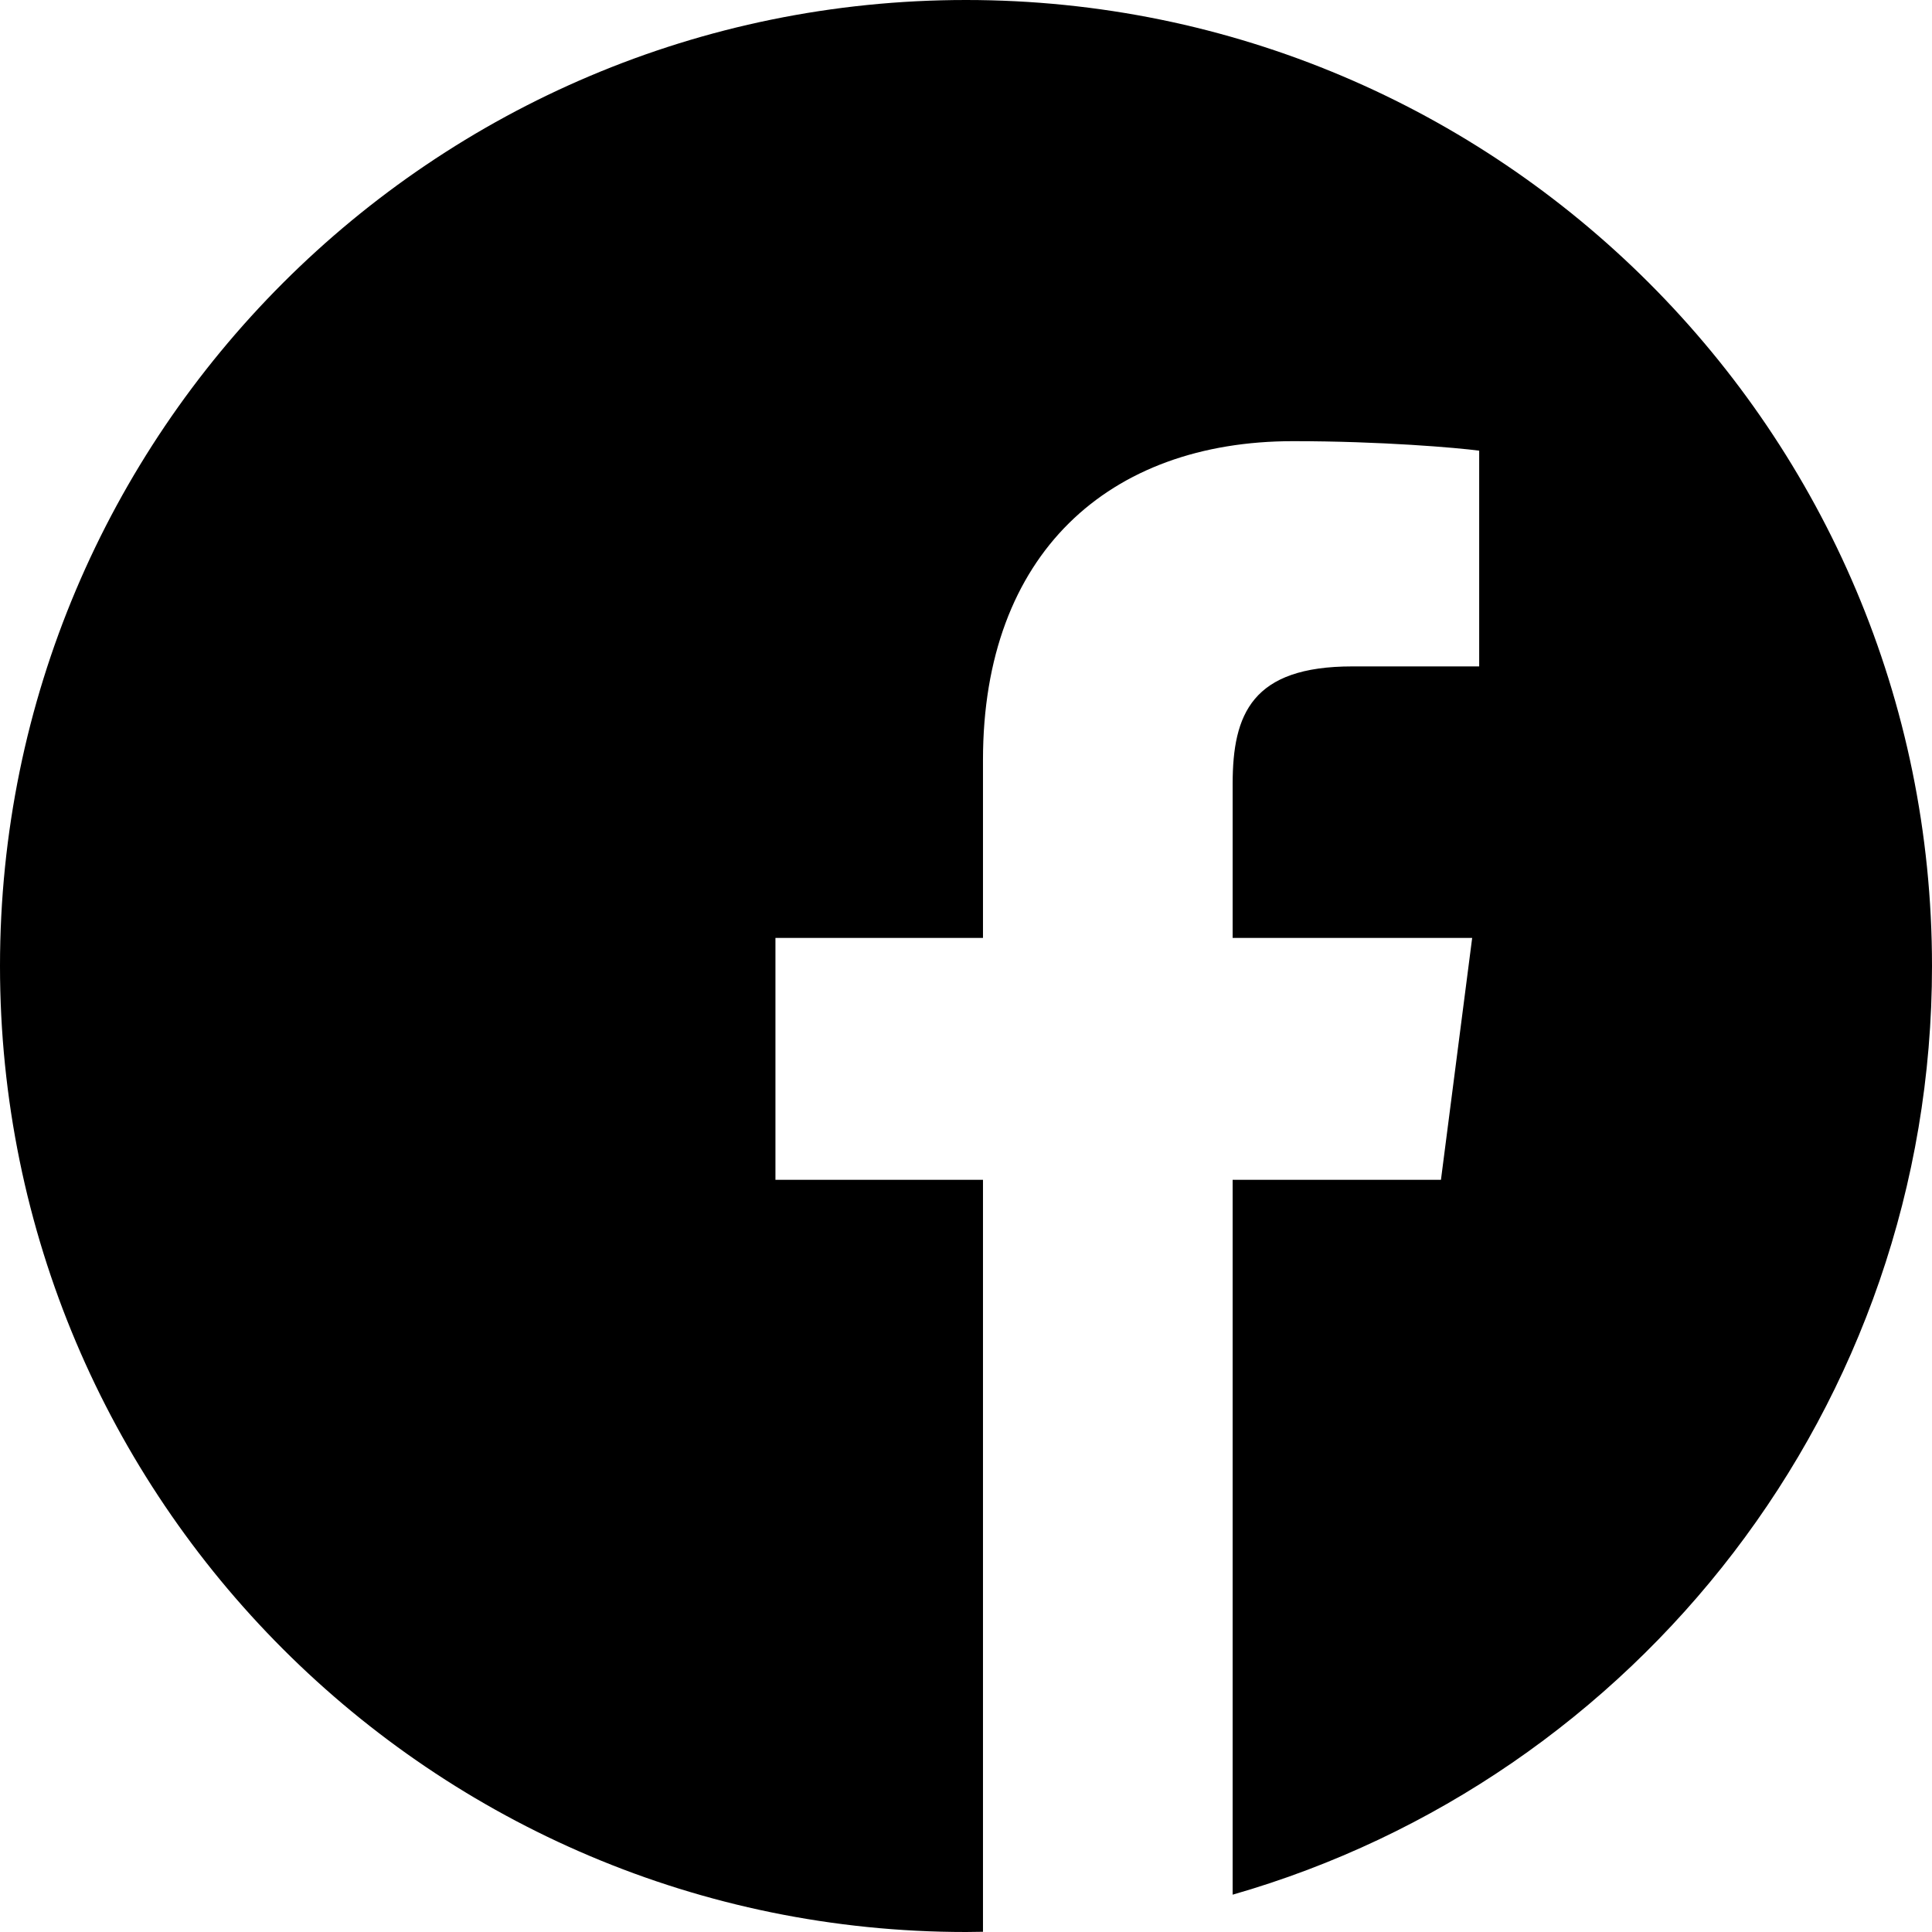
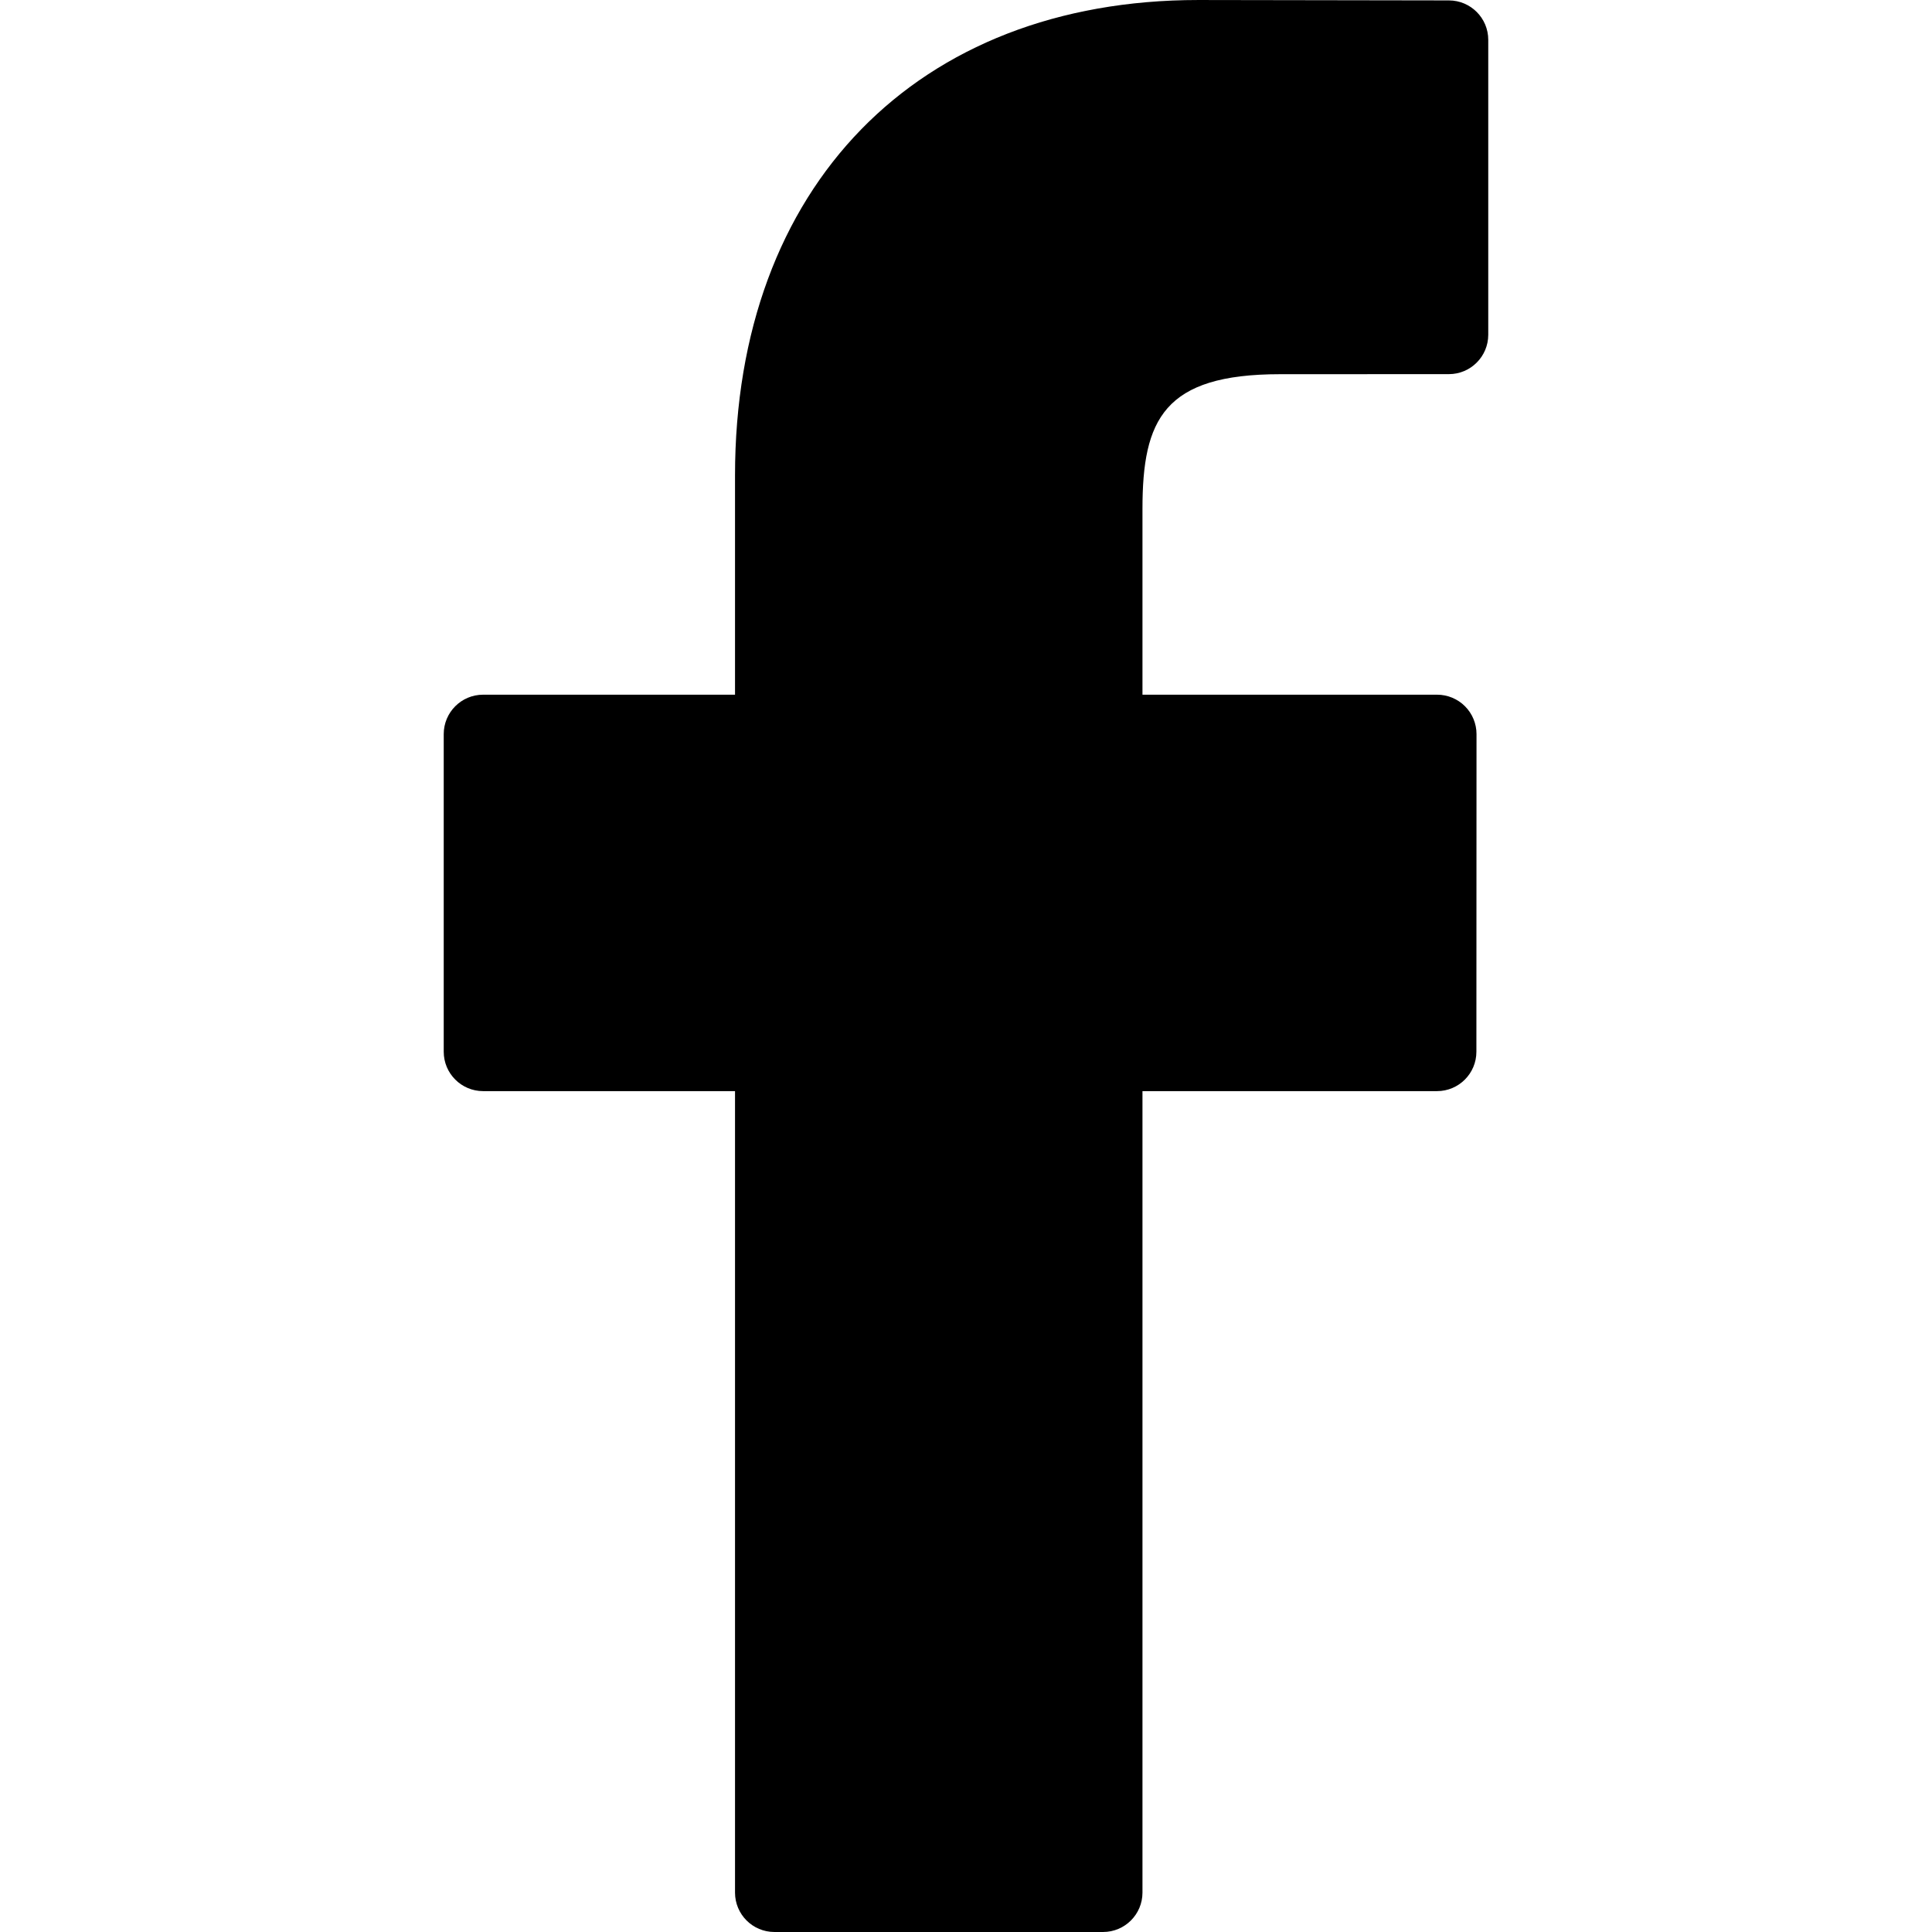
- <svg xmlns="http://www.w3.org/2000/svg" height="18px" viewBox="0 0 512 512" style="enable-background:new 0 0 612 612;" width="18px">
-   <path fill="currentColor" d="m297.277 508.668c-2.133.348-4.273.668-6.422.961 2.148-.293 4.289-.613 6.422-.961zm0 0" />
-   <path fill="currentColor" d="m302.398 507.793c-1.02.188-2.039.359-3.059.535 1.02-.176 2.039-.348 3.059-.535zm0 0" />
-   <path fill="currentColor" d="m285.137 510.34c-2.496.281-5.008.531-7.527.742 2.52-.211 5.031-.461 7.527-.742zm0 0" />
-   <path fill="currentColor" d="m290.055 509.738c-1.199.16-2.406.309-3.609.449 1.203-.141 2.41-.289 3.609-.449zm0 0" />
-   <path fill="currentColor" d="m309.367 506.41c-.898.191-1.801.383-2.703.566.902-.184 1.805-.375 2.703-.566zm0 0" />
-   <path fill="currentColor" d="m326.664 502.113c-.727.207-1.453.402-2.18.605.727-.203 1.453-.398 2.18-.605zm0 0" />
-   <path fill="currentColor" d="m321.434 503.543c-.789.207-1.582.418-2.375.617.793-.199 1.586-.406 2.375-.617zm0 0" />
-   <path fill="currentColor" d="m314.59 505.254c-.836.195-1.68.379-2.523.566.844-.188 1.688-.371 2.523-.566zm0 0" />
-   <path fill="currentColor" d="m277.527 511.09c-1.348.113-2.695.215-4.047.305 1.352-.09 2.699-.191 4.047-.305zm0 0" />
-   <path fill="currentColor" d="m512 256c0-141.363-114.637-256-256-256s-256 114.637-256 256 114.637 256 256 256c1.504 0 3-.031 4.5-.059v-199.285h-55v-64.098h55v-47.168c0-54.703 33.395-84.477 82.191-84.477 23.367 0 43.453 1.742 49.309 2.52v57.172h-33.648c-26.547 0-31.688 12.617-31.688 31.129v40.824h63.477l-8.273 64.098h-55.203v189.453c107.004-30.676 185.336-129.258 185.336-246.109zm0 0" />
-   <path fill="currentColor" d="m272.914 511.43c-2.664.172-5.34.309-8.023.398 2.684-.09 5.359-.227 8.023-.398zm0 0" />
-   <path fill="currentColor" d="m264.754 511.836c-1.414.047-2.832.082-4.25.105 1.418-.023 2.836-.059 4.25-.105zm0 0" />
+ <svg xmlns="http://www.w3.org/2000/svg" width="18px" height="18px" version="1.1" id="Capa_1" x="0px" y="0px" viewBox="0 0 96.124 96.123" style="enable-background:new 0 0 612 612;" xml:space="preserve">
+   <g>
+     <path fill="currentColor" d="M72.089,0.02L59.624,0C45.62,0,36.57,9.285,36.57,23.656v10.907H24.037c-1.083,0-1.96,0.878-1.96,1.961v15.803   c0,1.083,0.878,1.96,1.96,1.96h12.533v39.876c0,1.083,0.877,1.96,1.96,1.96h16.352c1.083,0,1.96-0.878,1.96-1.96V54.287h14.654   c1.083,0,1.96-0.877,1.96-1.96l0.006-15.803c0-0.52-0.207-1.018-0.574-1.386c-0.367-0.368-0.867-0.575-1.387-0.575H56.842v-9.246   c0-4.444,1.059-6.7,6.848-6.7l8.397-0.003c1.082,0,1.959-0.878,1.959-1.96V1.98C74.046,0.899,73.17,0.022,72.089,0.02z" />
+   </g>
+   <g>
+ </g>
+   <g>
+ </g>
+   <g>
+ </g>
+   <g>
+ </g>
+   <g>
+ </g>
+   <g>
+ </g>
+   <g>
+ </g>
+   <g>
+ </g>
+   <g>
+ </g>
+   <g>
+ </g>
+   <g>
+ </g>
+   <g>
+ </g>
+   <g>
+ </g>
+   <g>
+ </g>
+   <g>
+ </g>
</svg>
